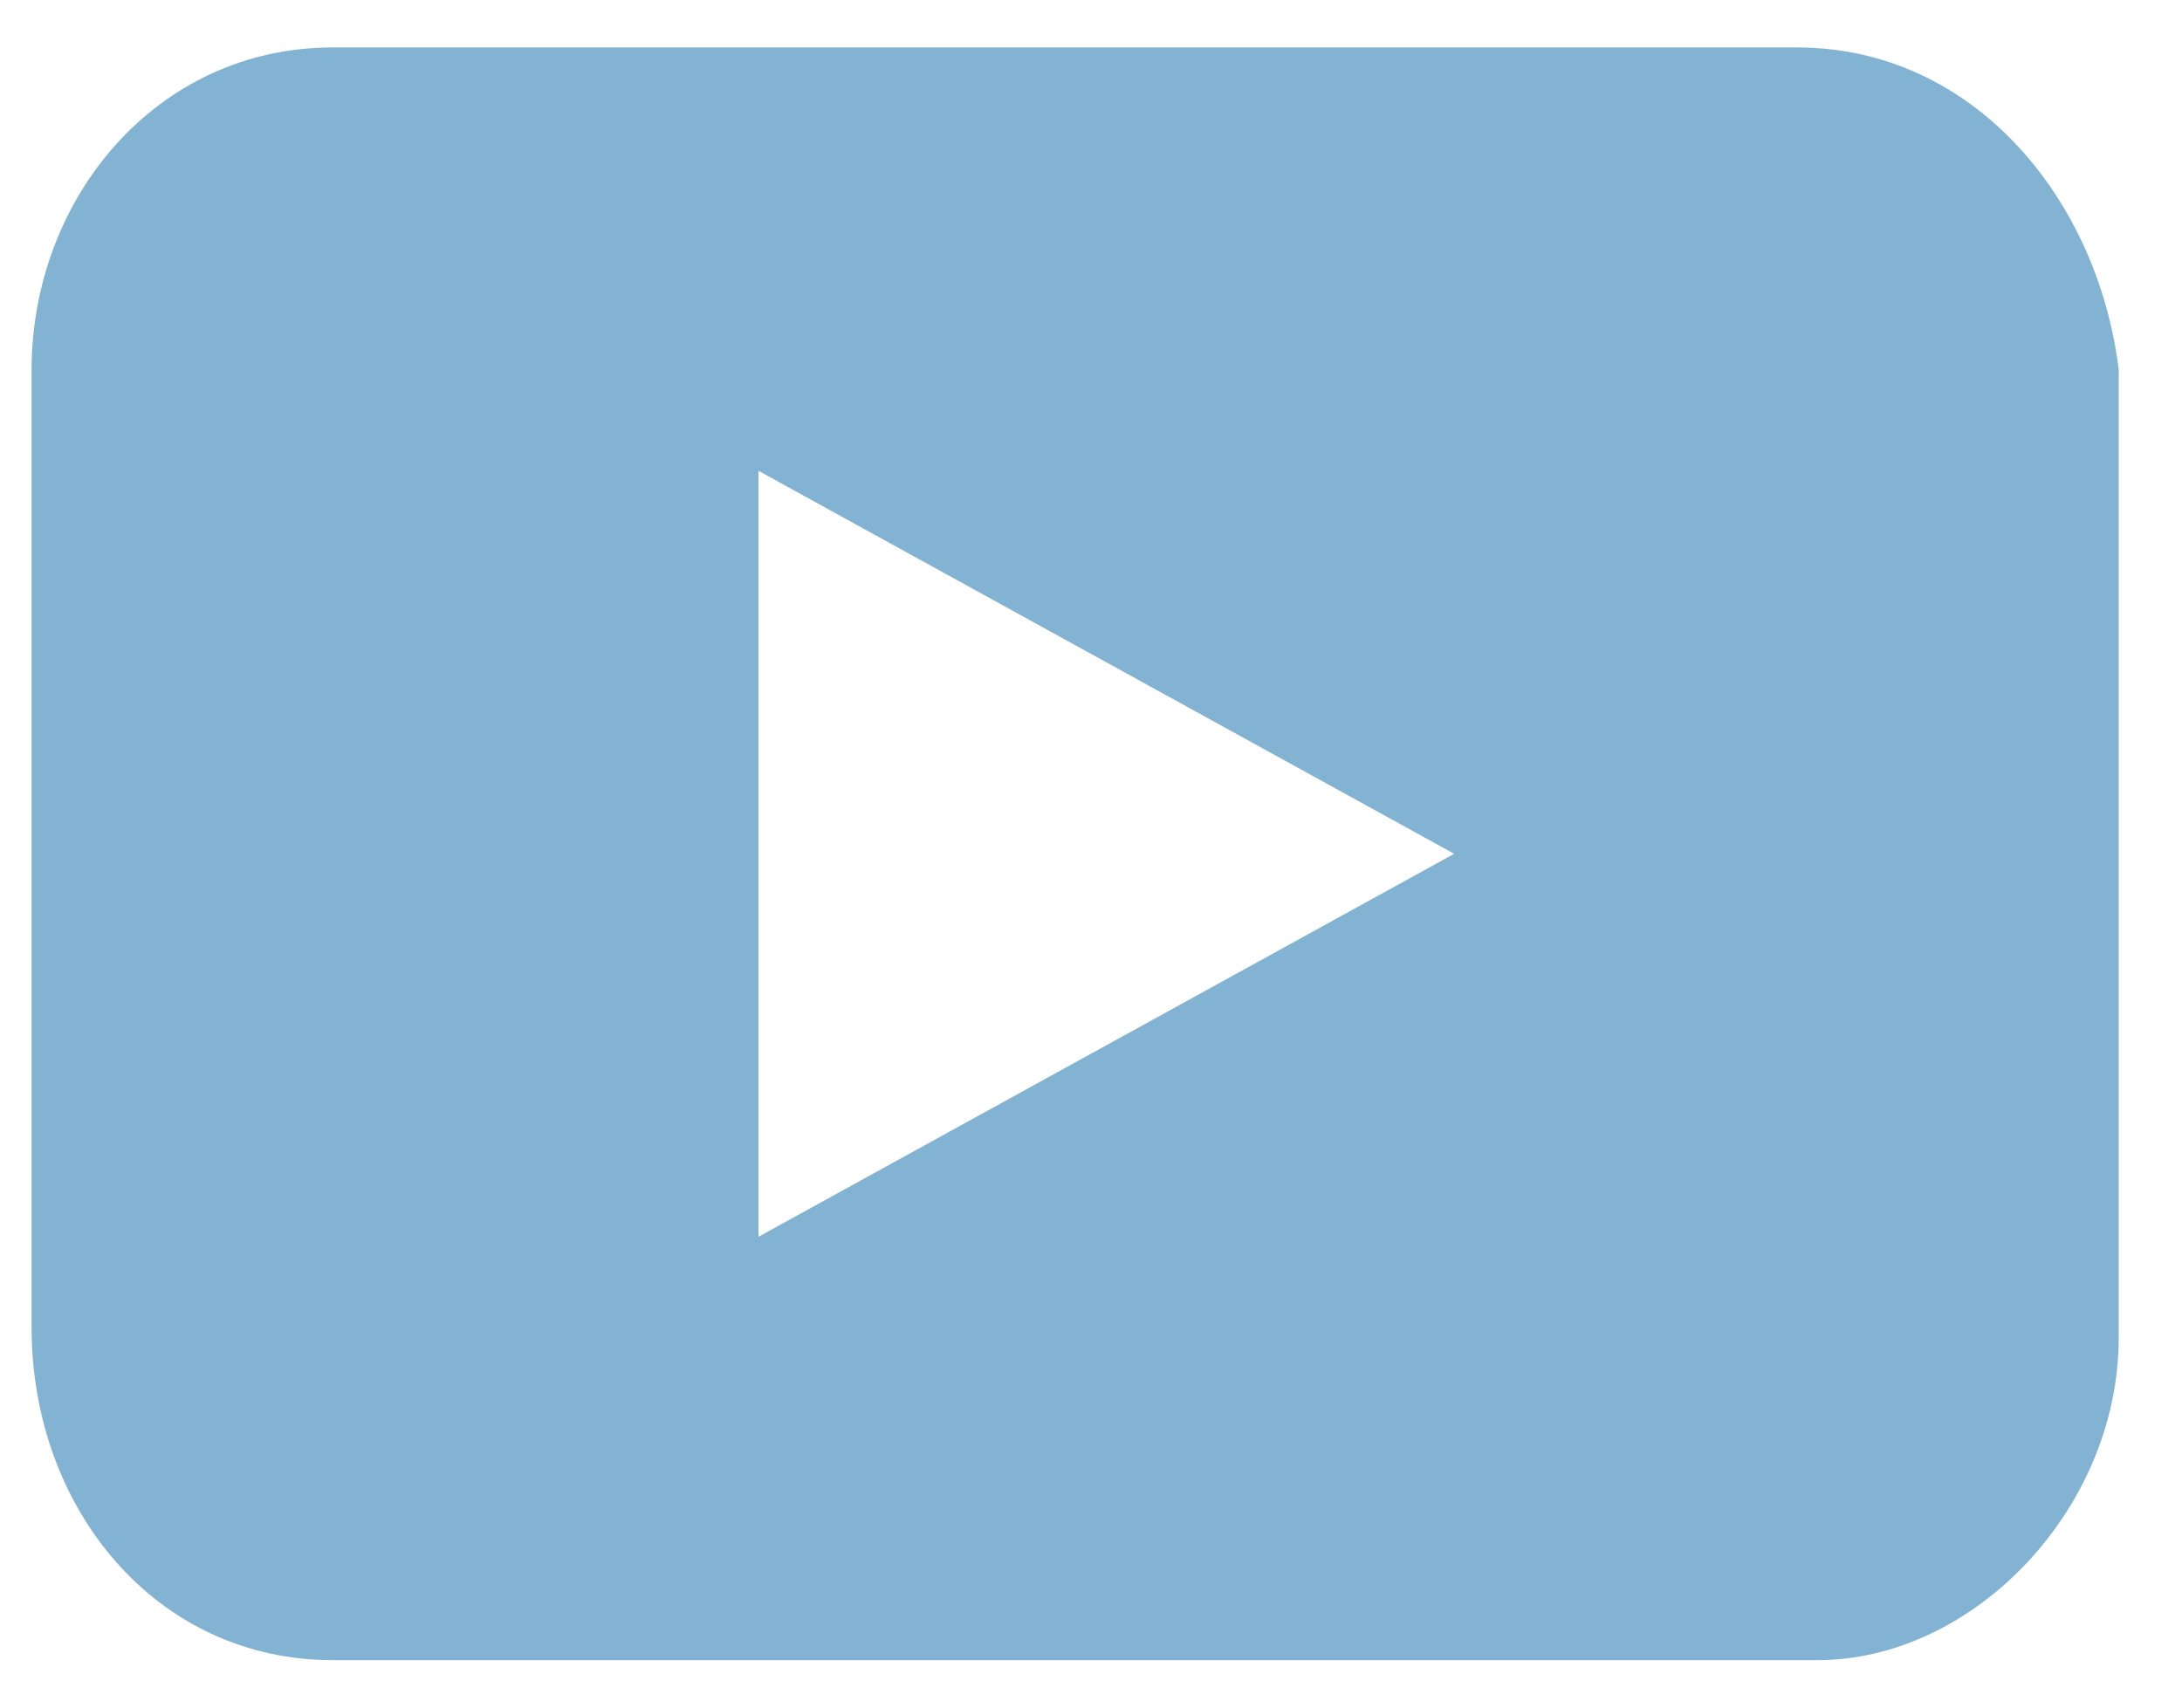
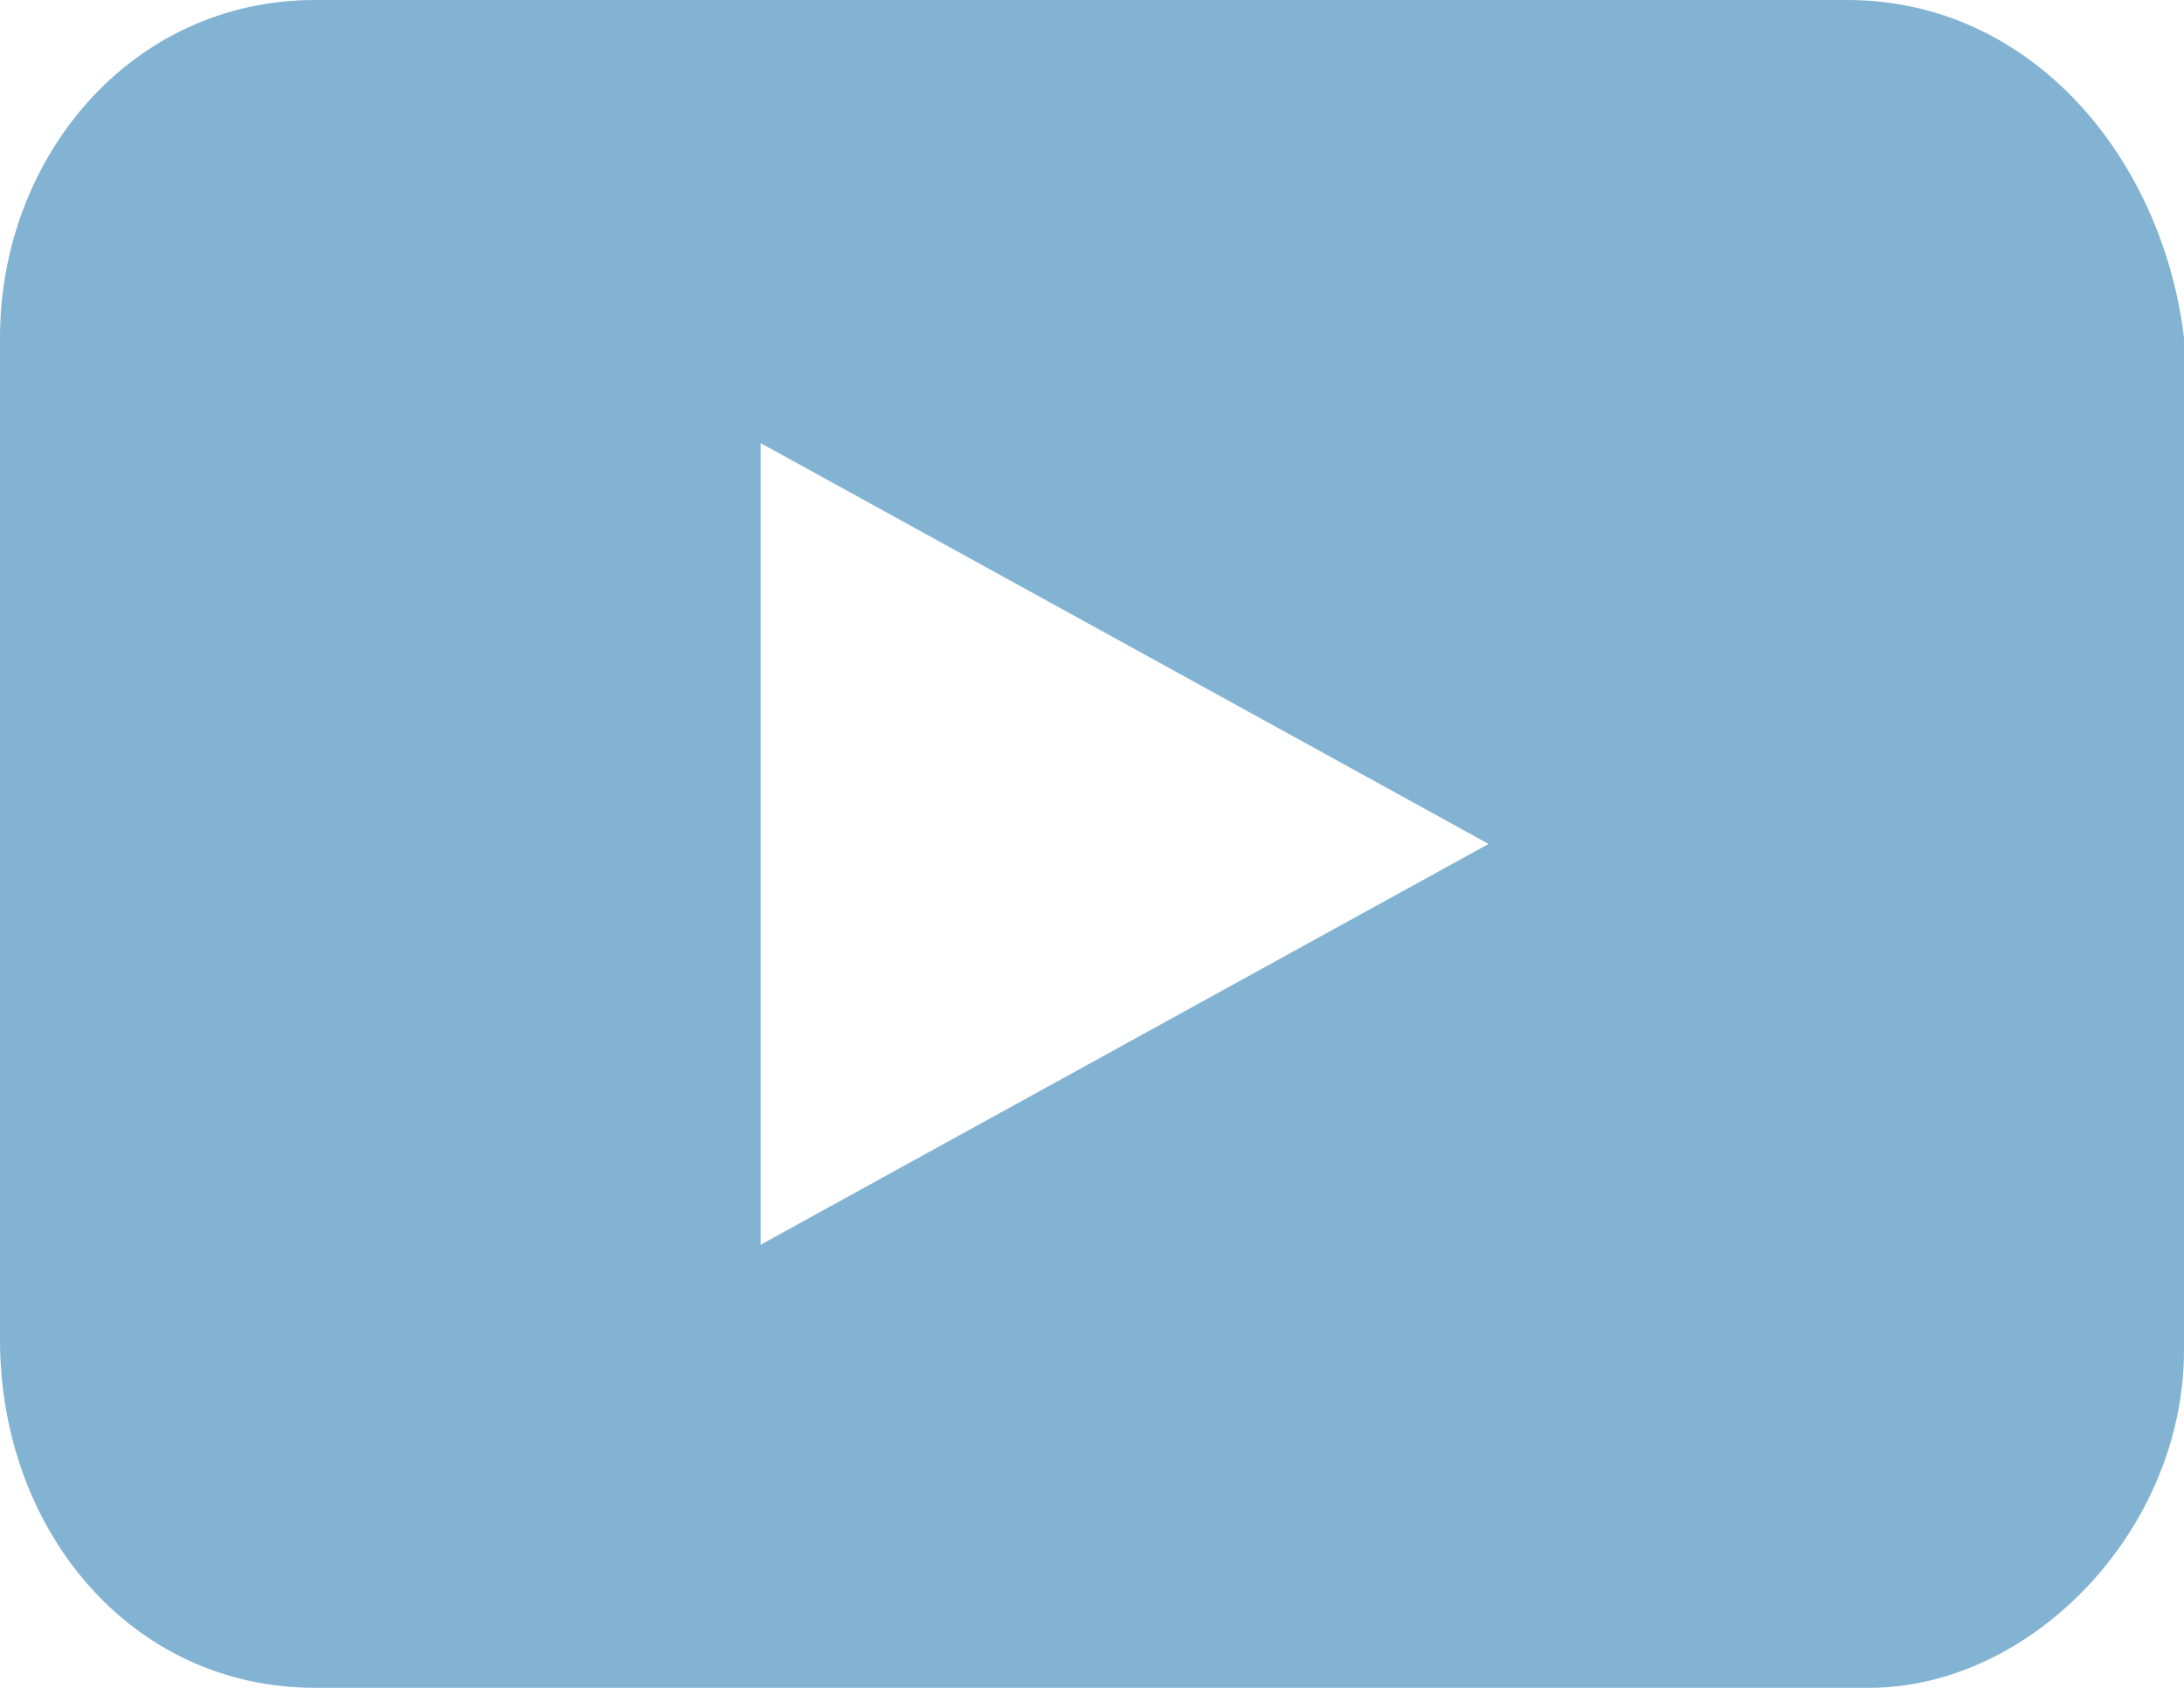
- <svg xmlns="http://www.w3.org/2000/svg" width="23" height="18" viewBox="0 0 23 18" fill="none">
-   <path d="M18.94 0.5H3.507C1.647 0.5 0.333 2.094 0.333 3.9V13.994C0.333 15.906 1.647 17.5 3.507 17.5H19.159C20.801 17.5 22.333 15.906 22.333 14.1V3.9C22.114 2.094 20.801 0.5 18.94 0.5ZM7.995 13.037V4.963L15.328 9L7.995 13.037Z" fill="#83B3D3" />
+ <svg xmlns="http://www.w3.org/2000/svg" width="22" height="17" viewBox="0 0 22 17" fill="none">
+   <path d="M18.607 0H3.174C1.313 0 0 1.594 0 3.4V13.494C0 15.406 1.313 17 3.174 17H18.826C20.468 17 22 15.406 22 13.6V3.4C21.781 1.594 20.468 0 18.607 0ZM7.662 12.537V4.463L14.995 8.5L7.662 12.537Z" fill="#83B3D3" />
</svg>
